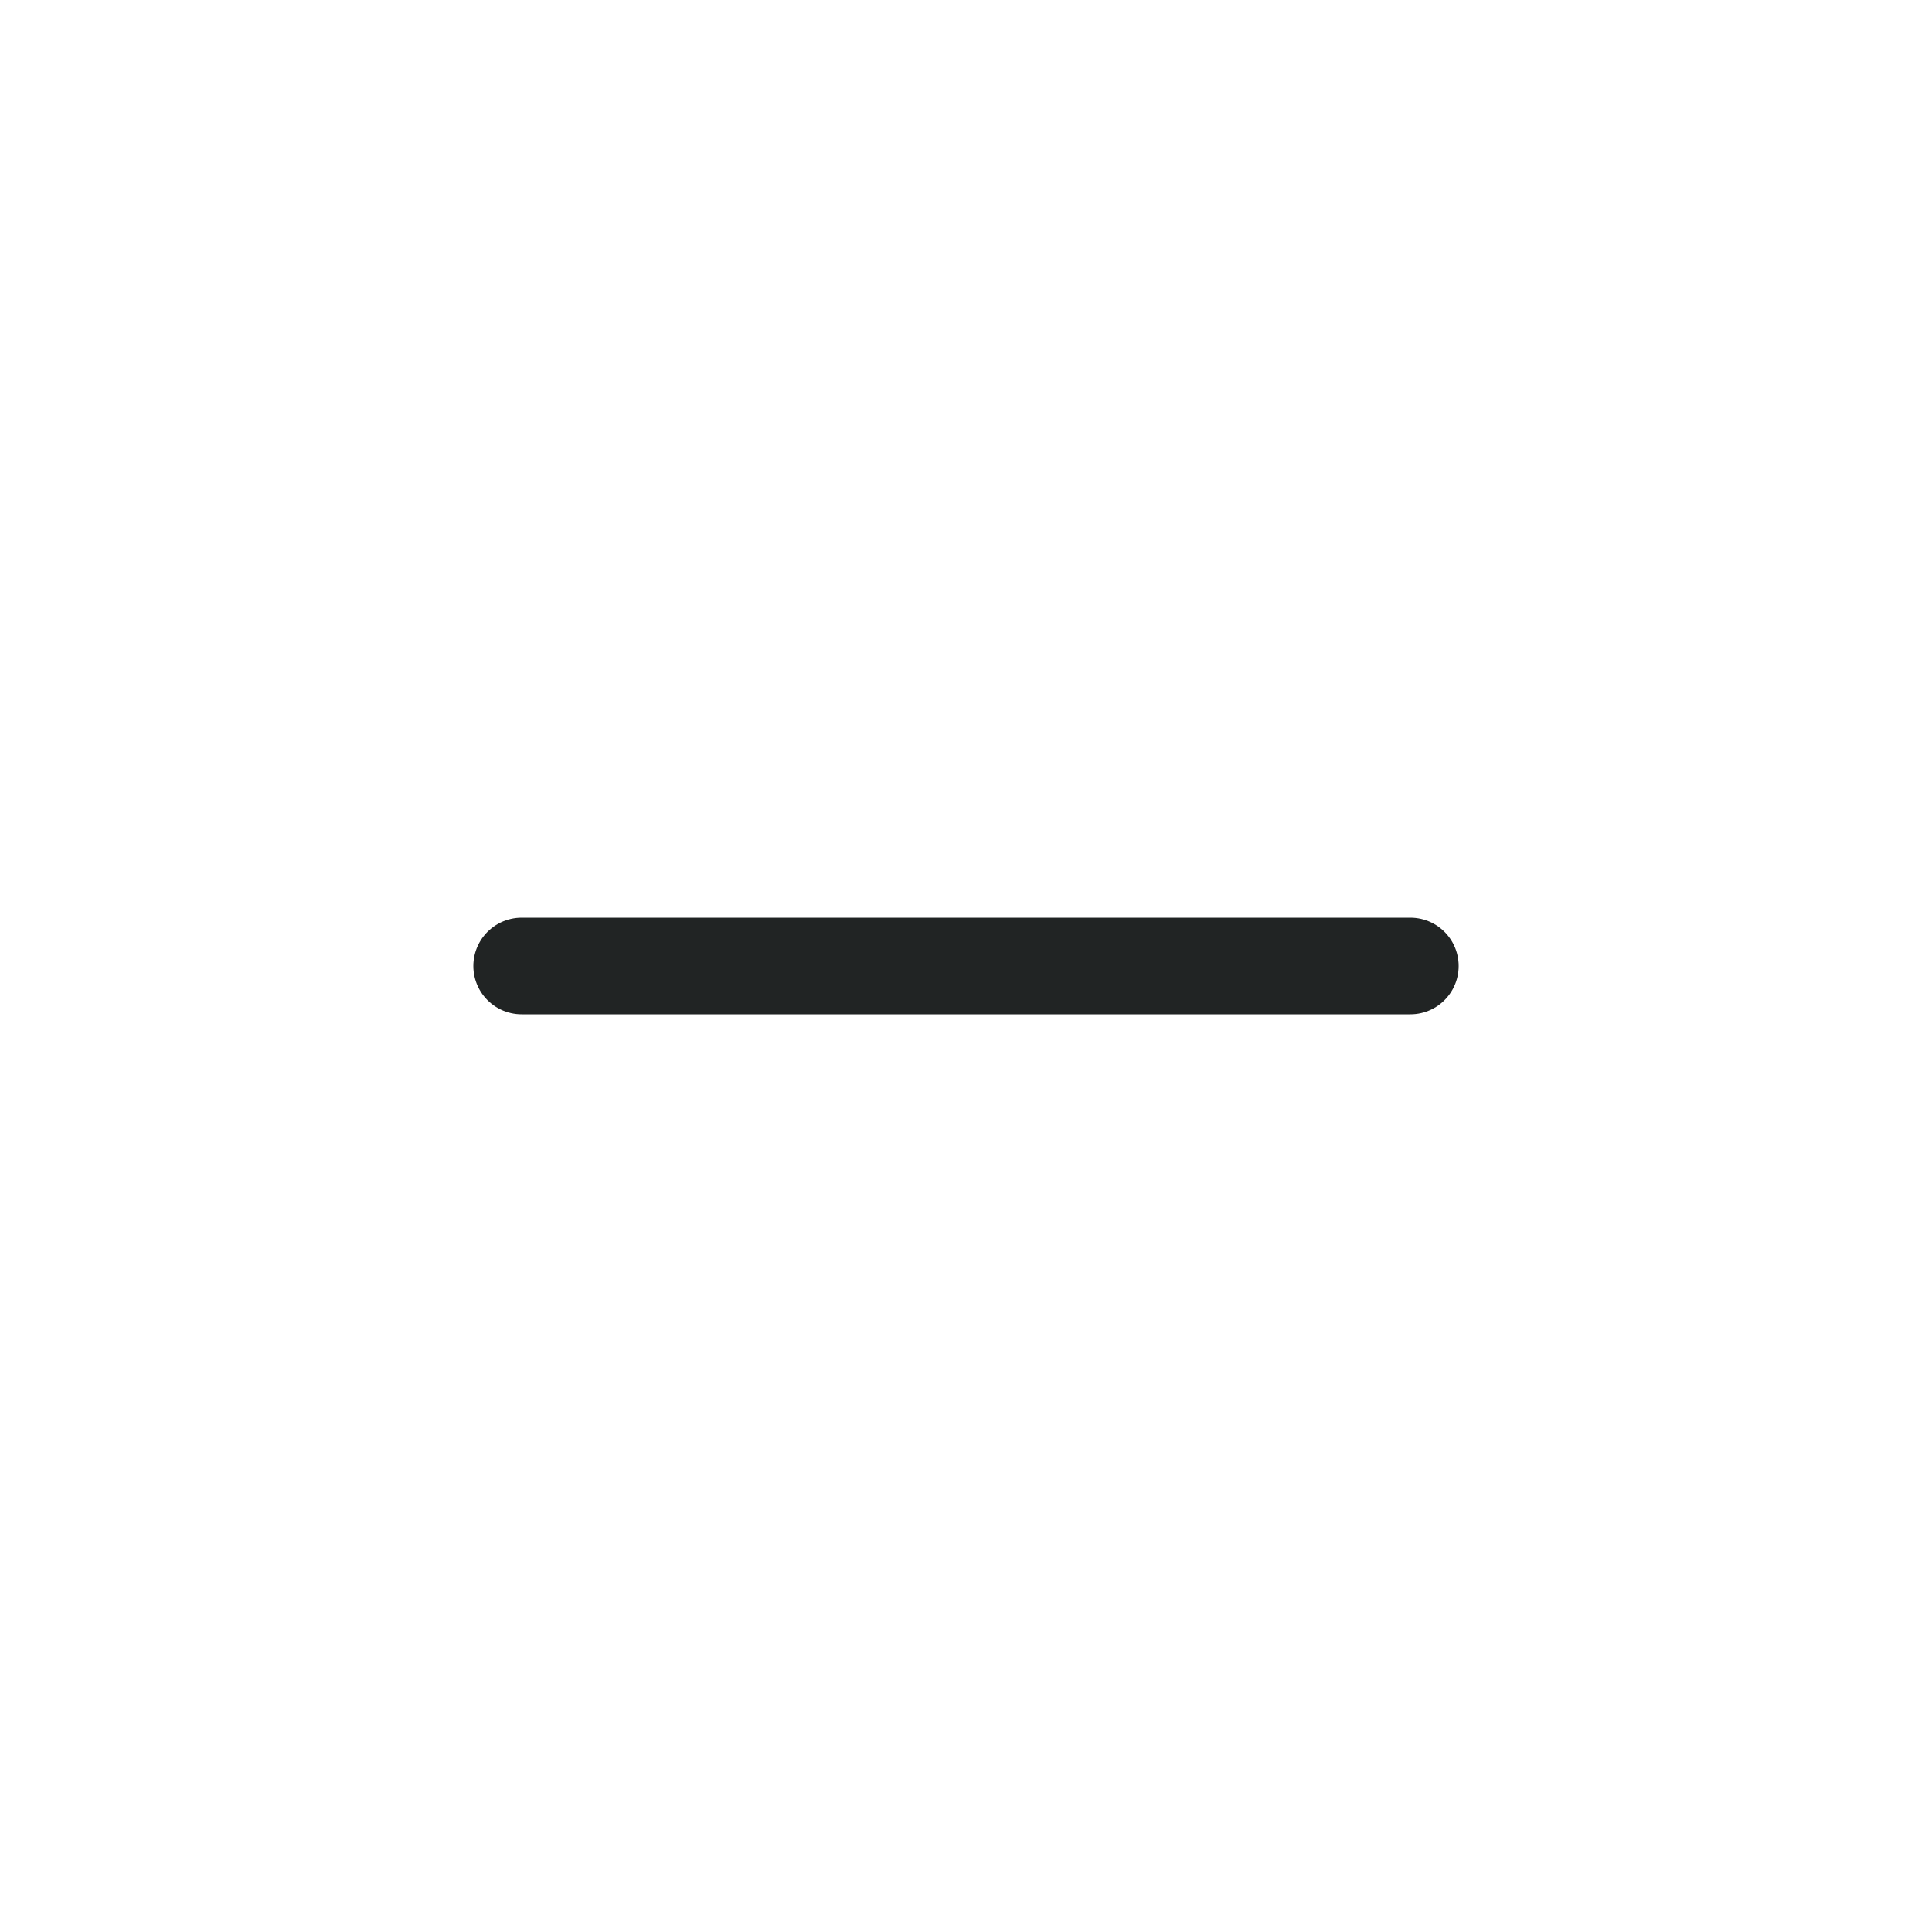
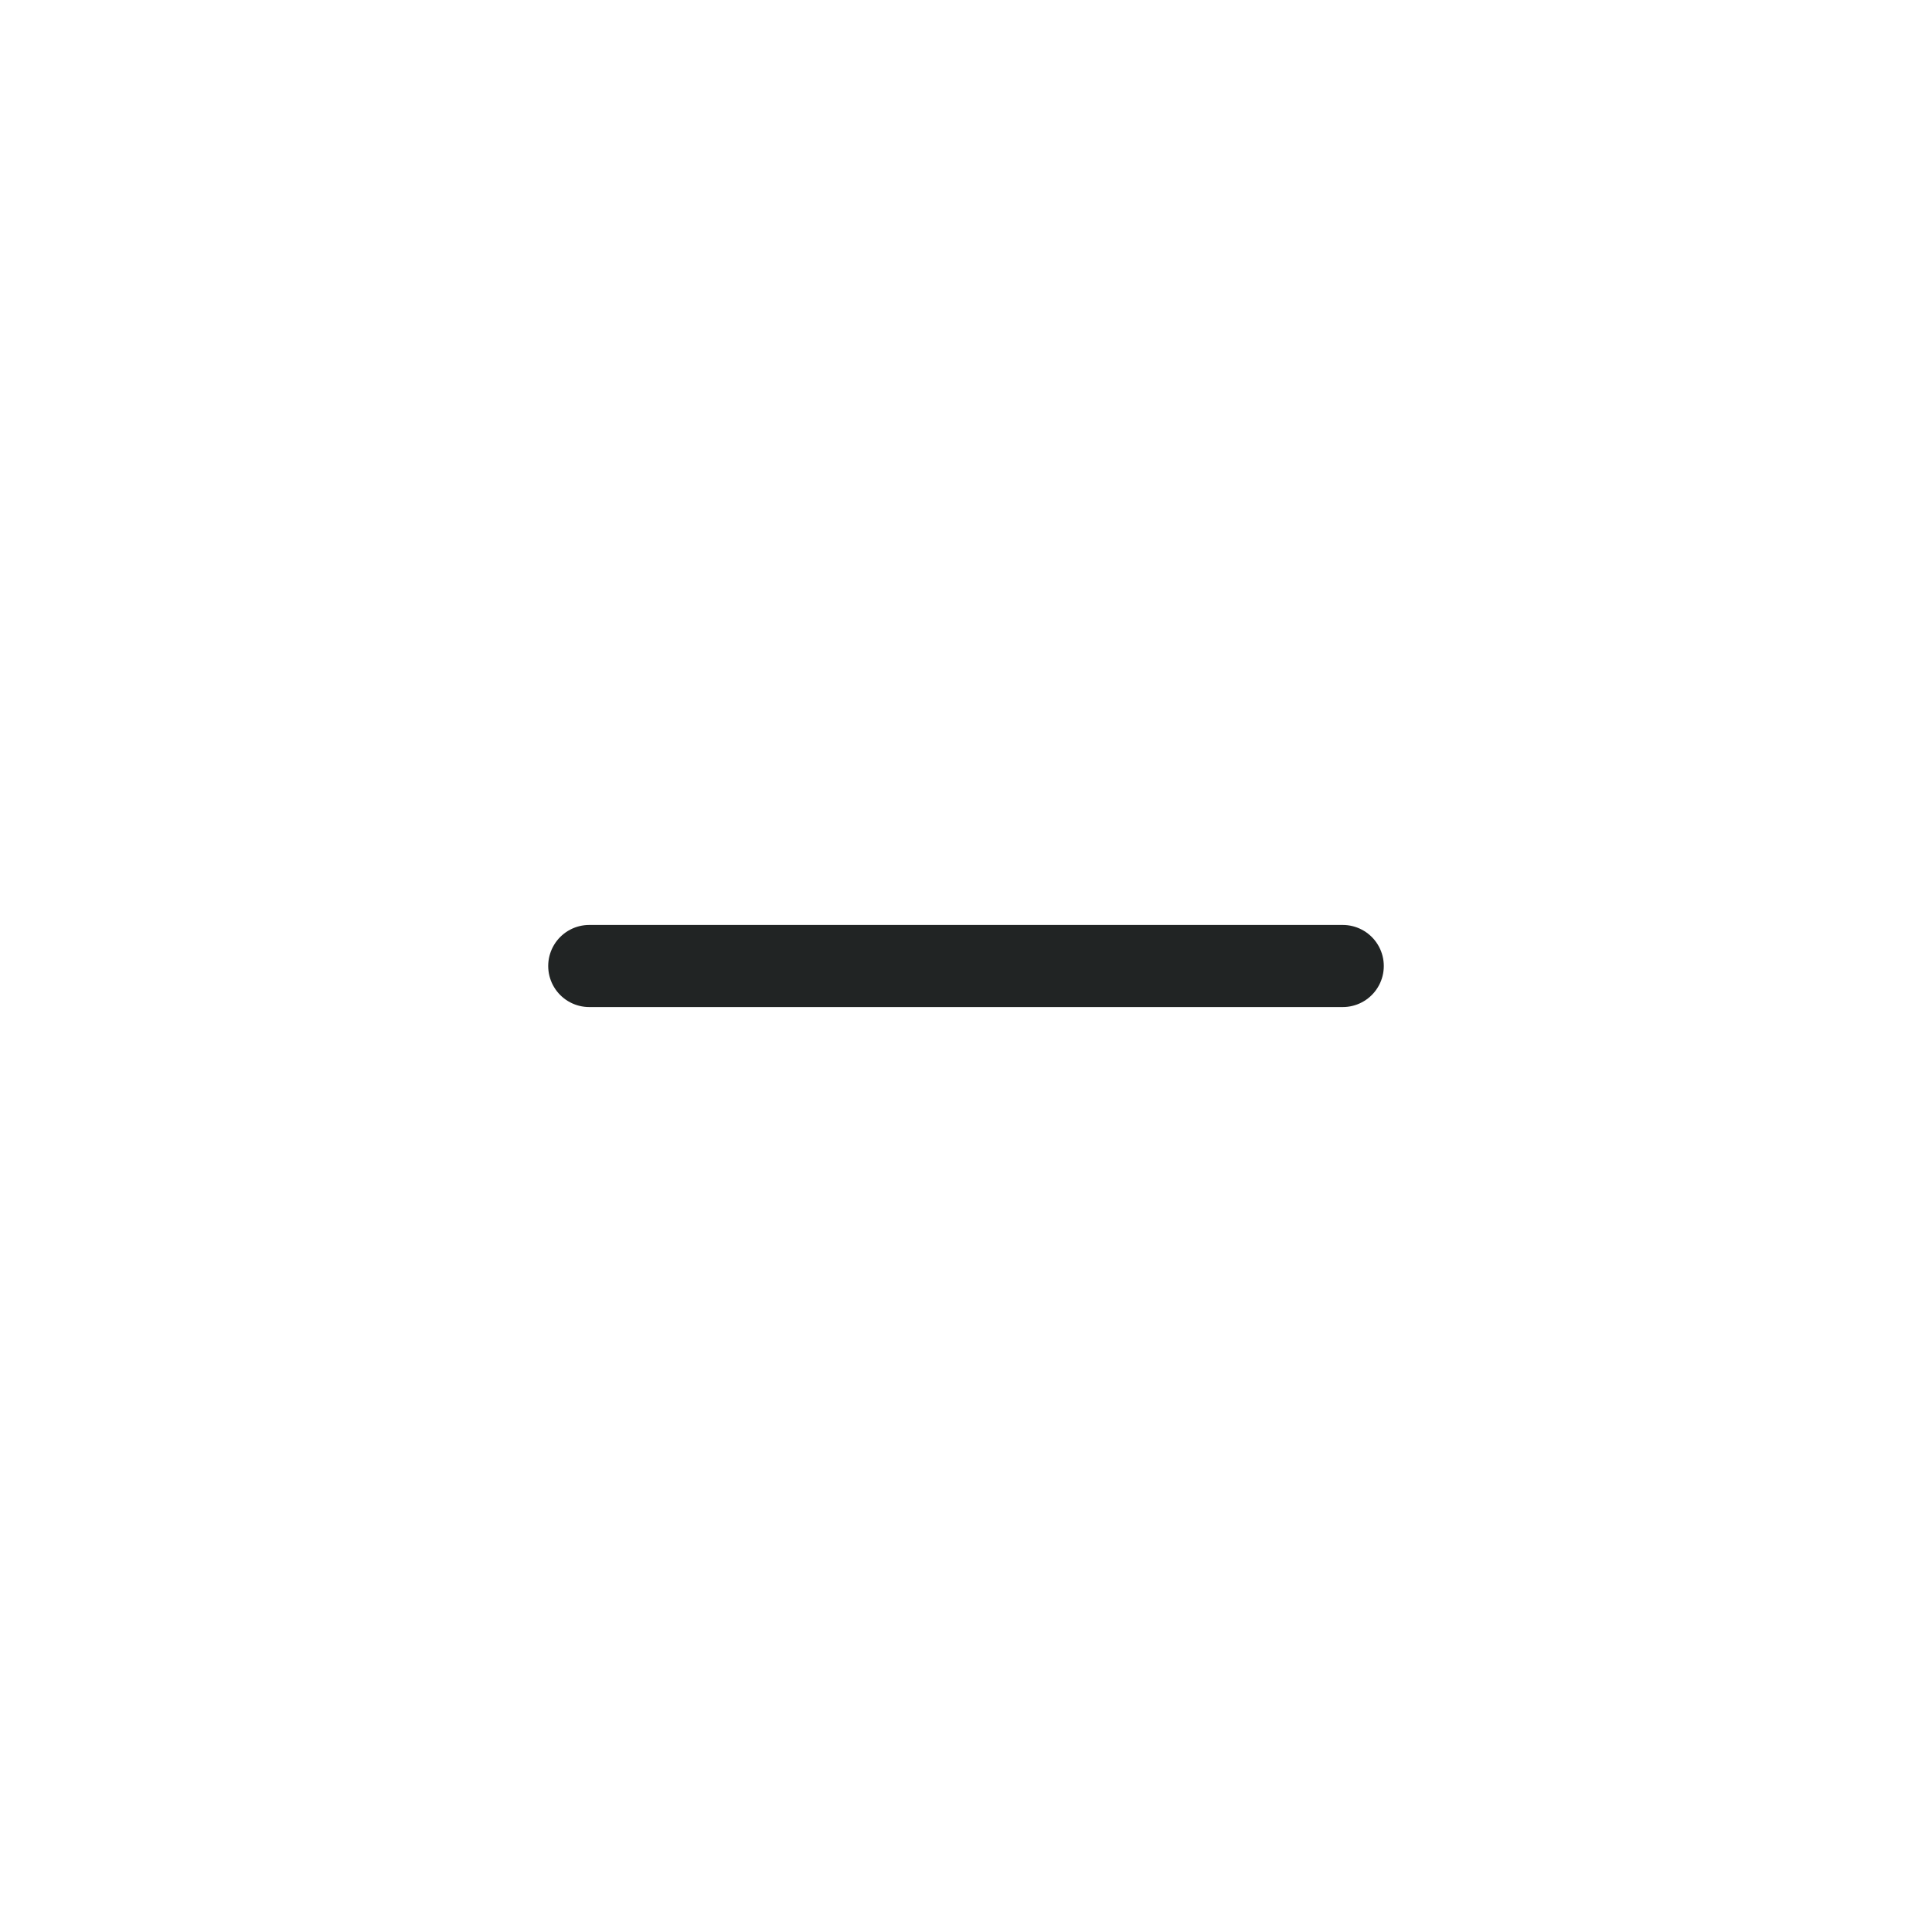
<svg xmlns="http://www.w3.org/2000/svg" version="1.1" id="Layer_1" x="0px" y="0px" viewBox="286 376 40 40" enable-background="new 286 376 40 40" xml:space="preserve">
-   <line fill="none" stroke="#212424" stroke-width="2" stroke-linecap="round" stroke-linejoin="round" stroke-miterlimit="10" x1="296.8" y1="396" x2="315.2" y2="396" />
+   <line fill="none" stroke="#212424" stroke-width="1.7" stroke-linecap="round" stroke-linejoin="round" stroke-miterlimit="10" x1="298.2" y1="396" x2="313.8" y2="396" />
  <rect x="286" y="376" fill="none" width="40" height="40" />
</svg>
